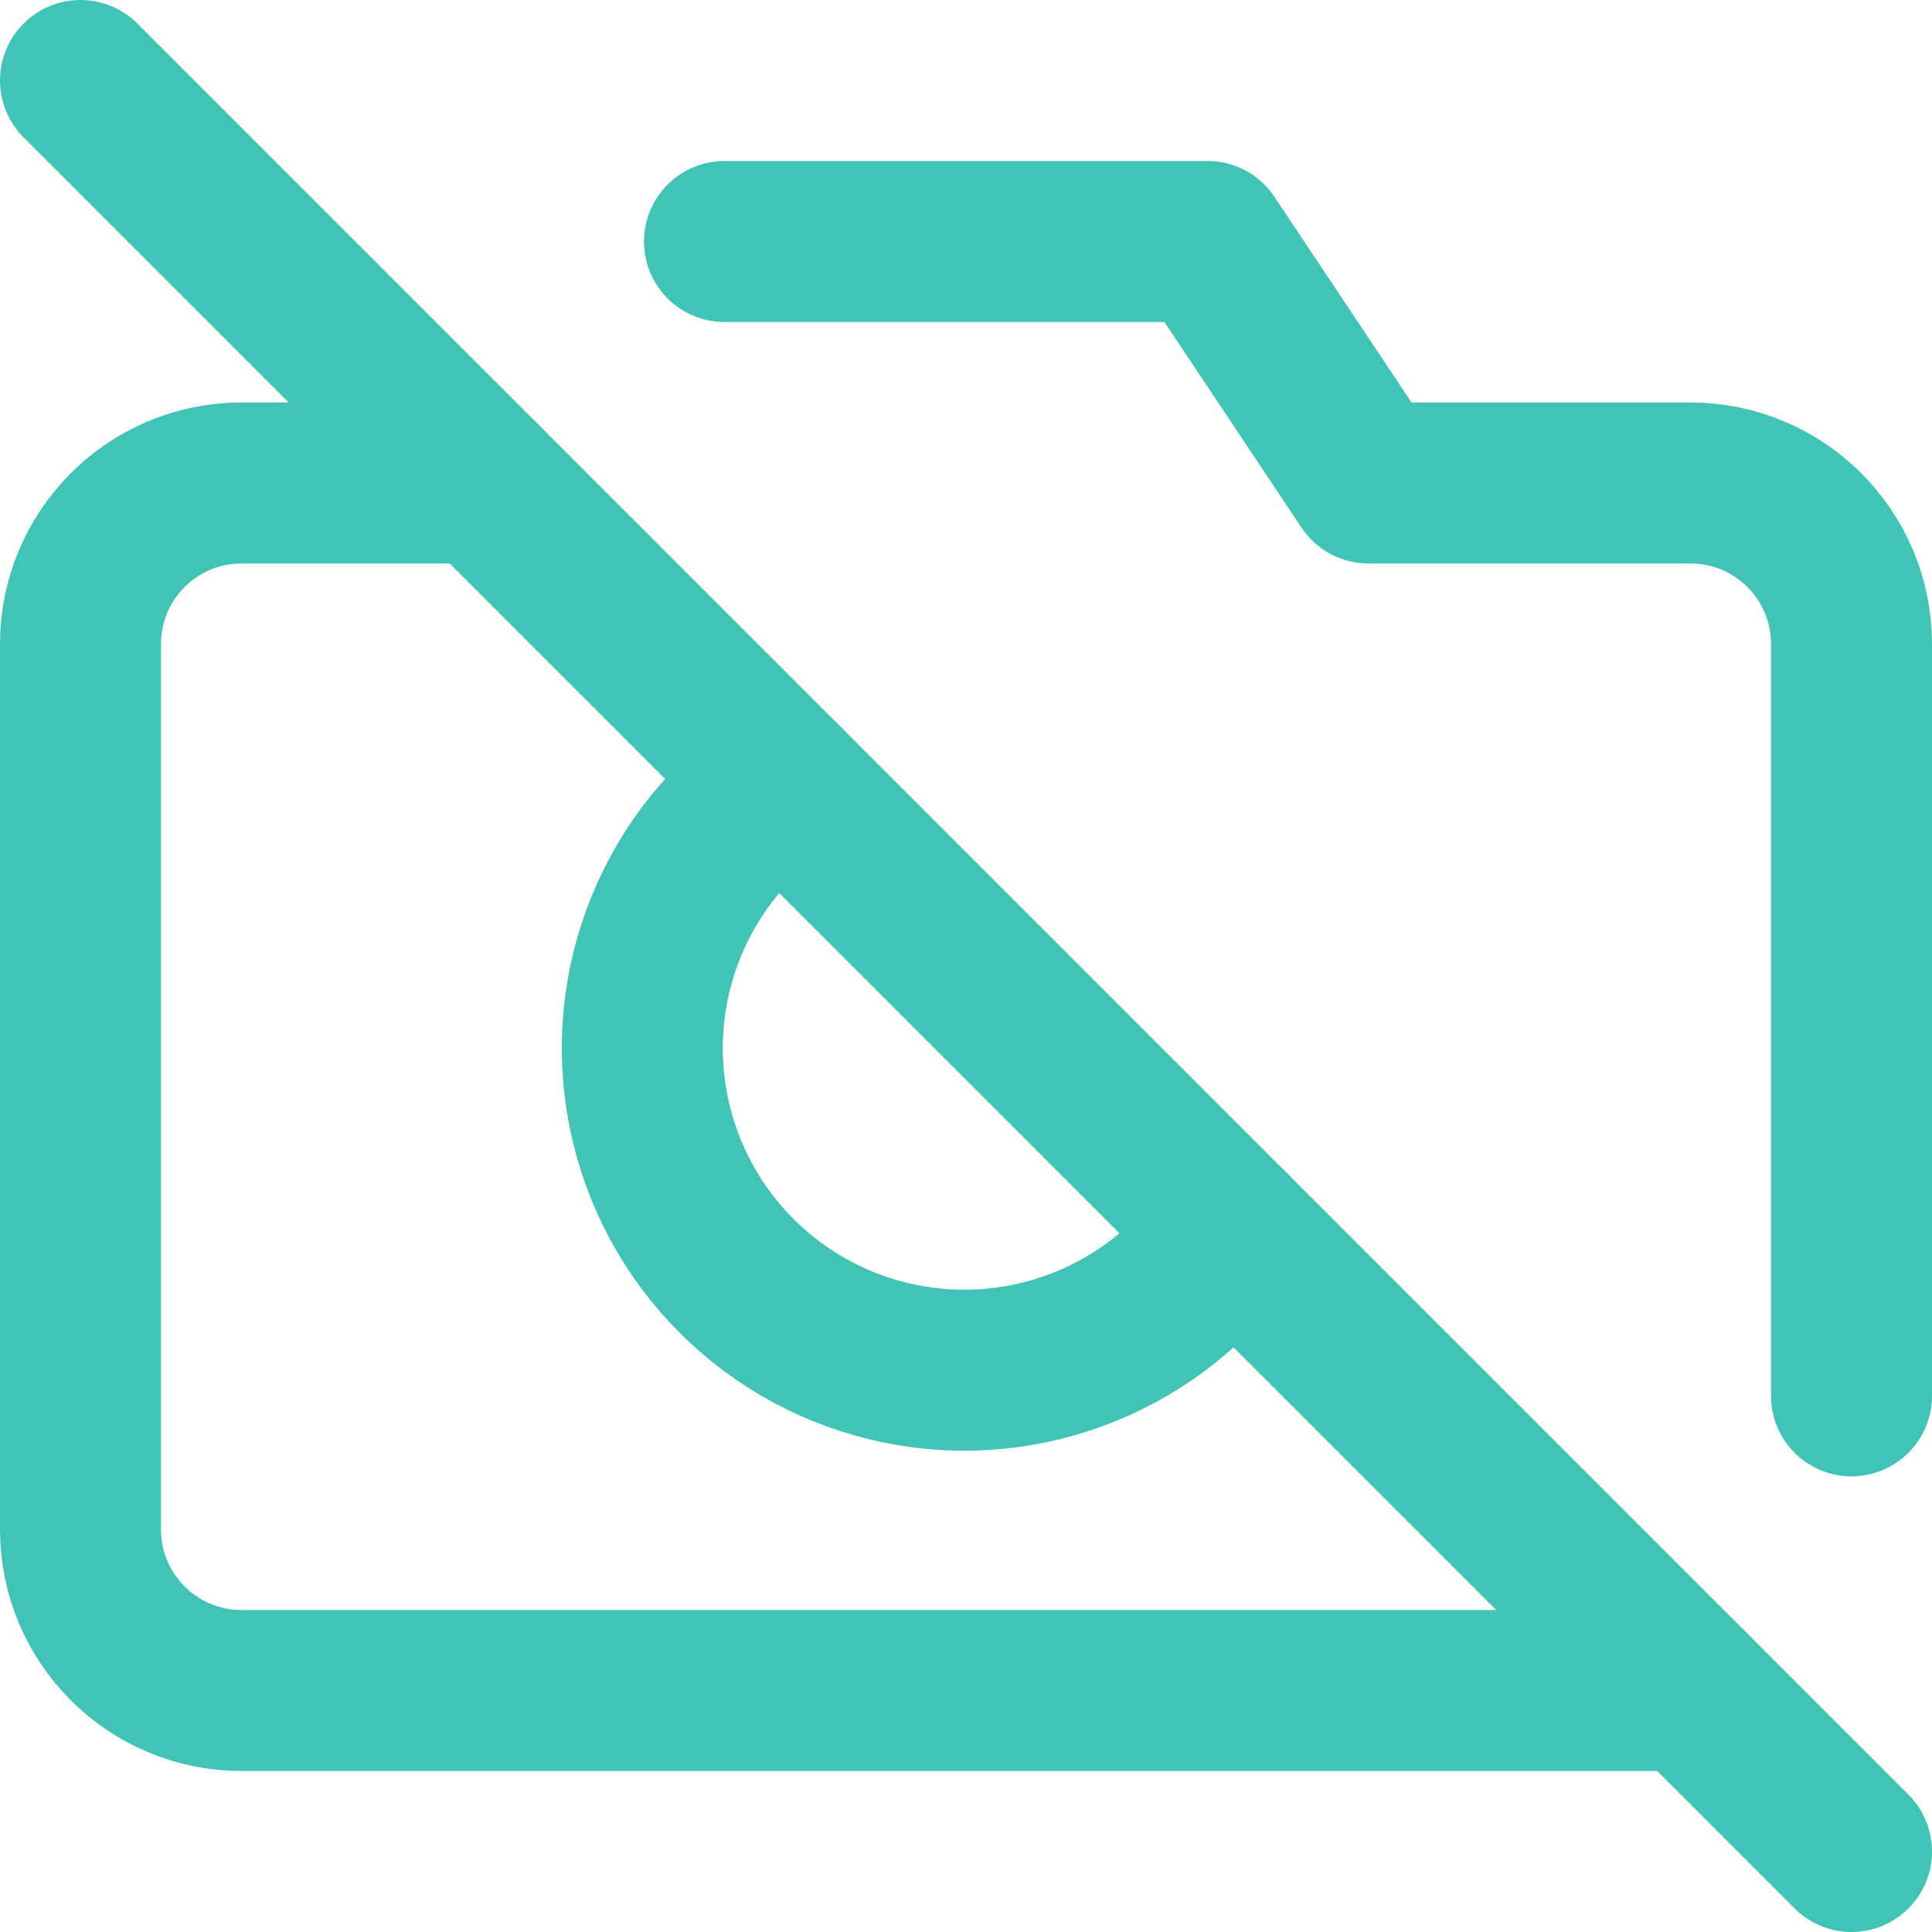
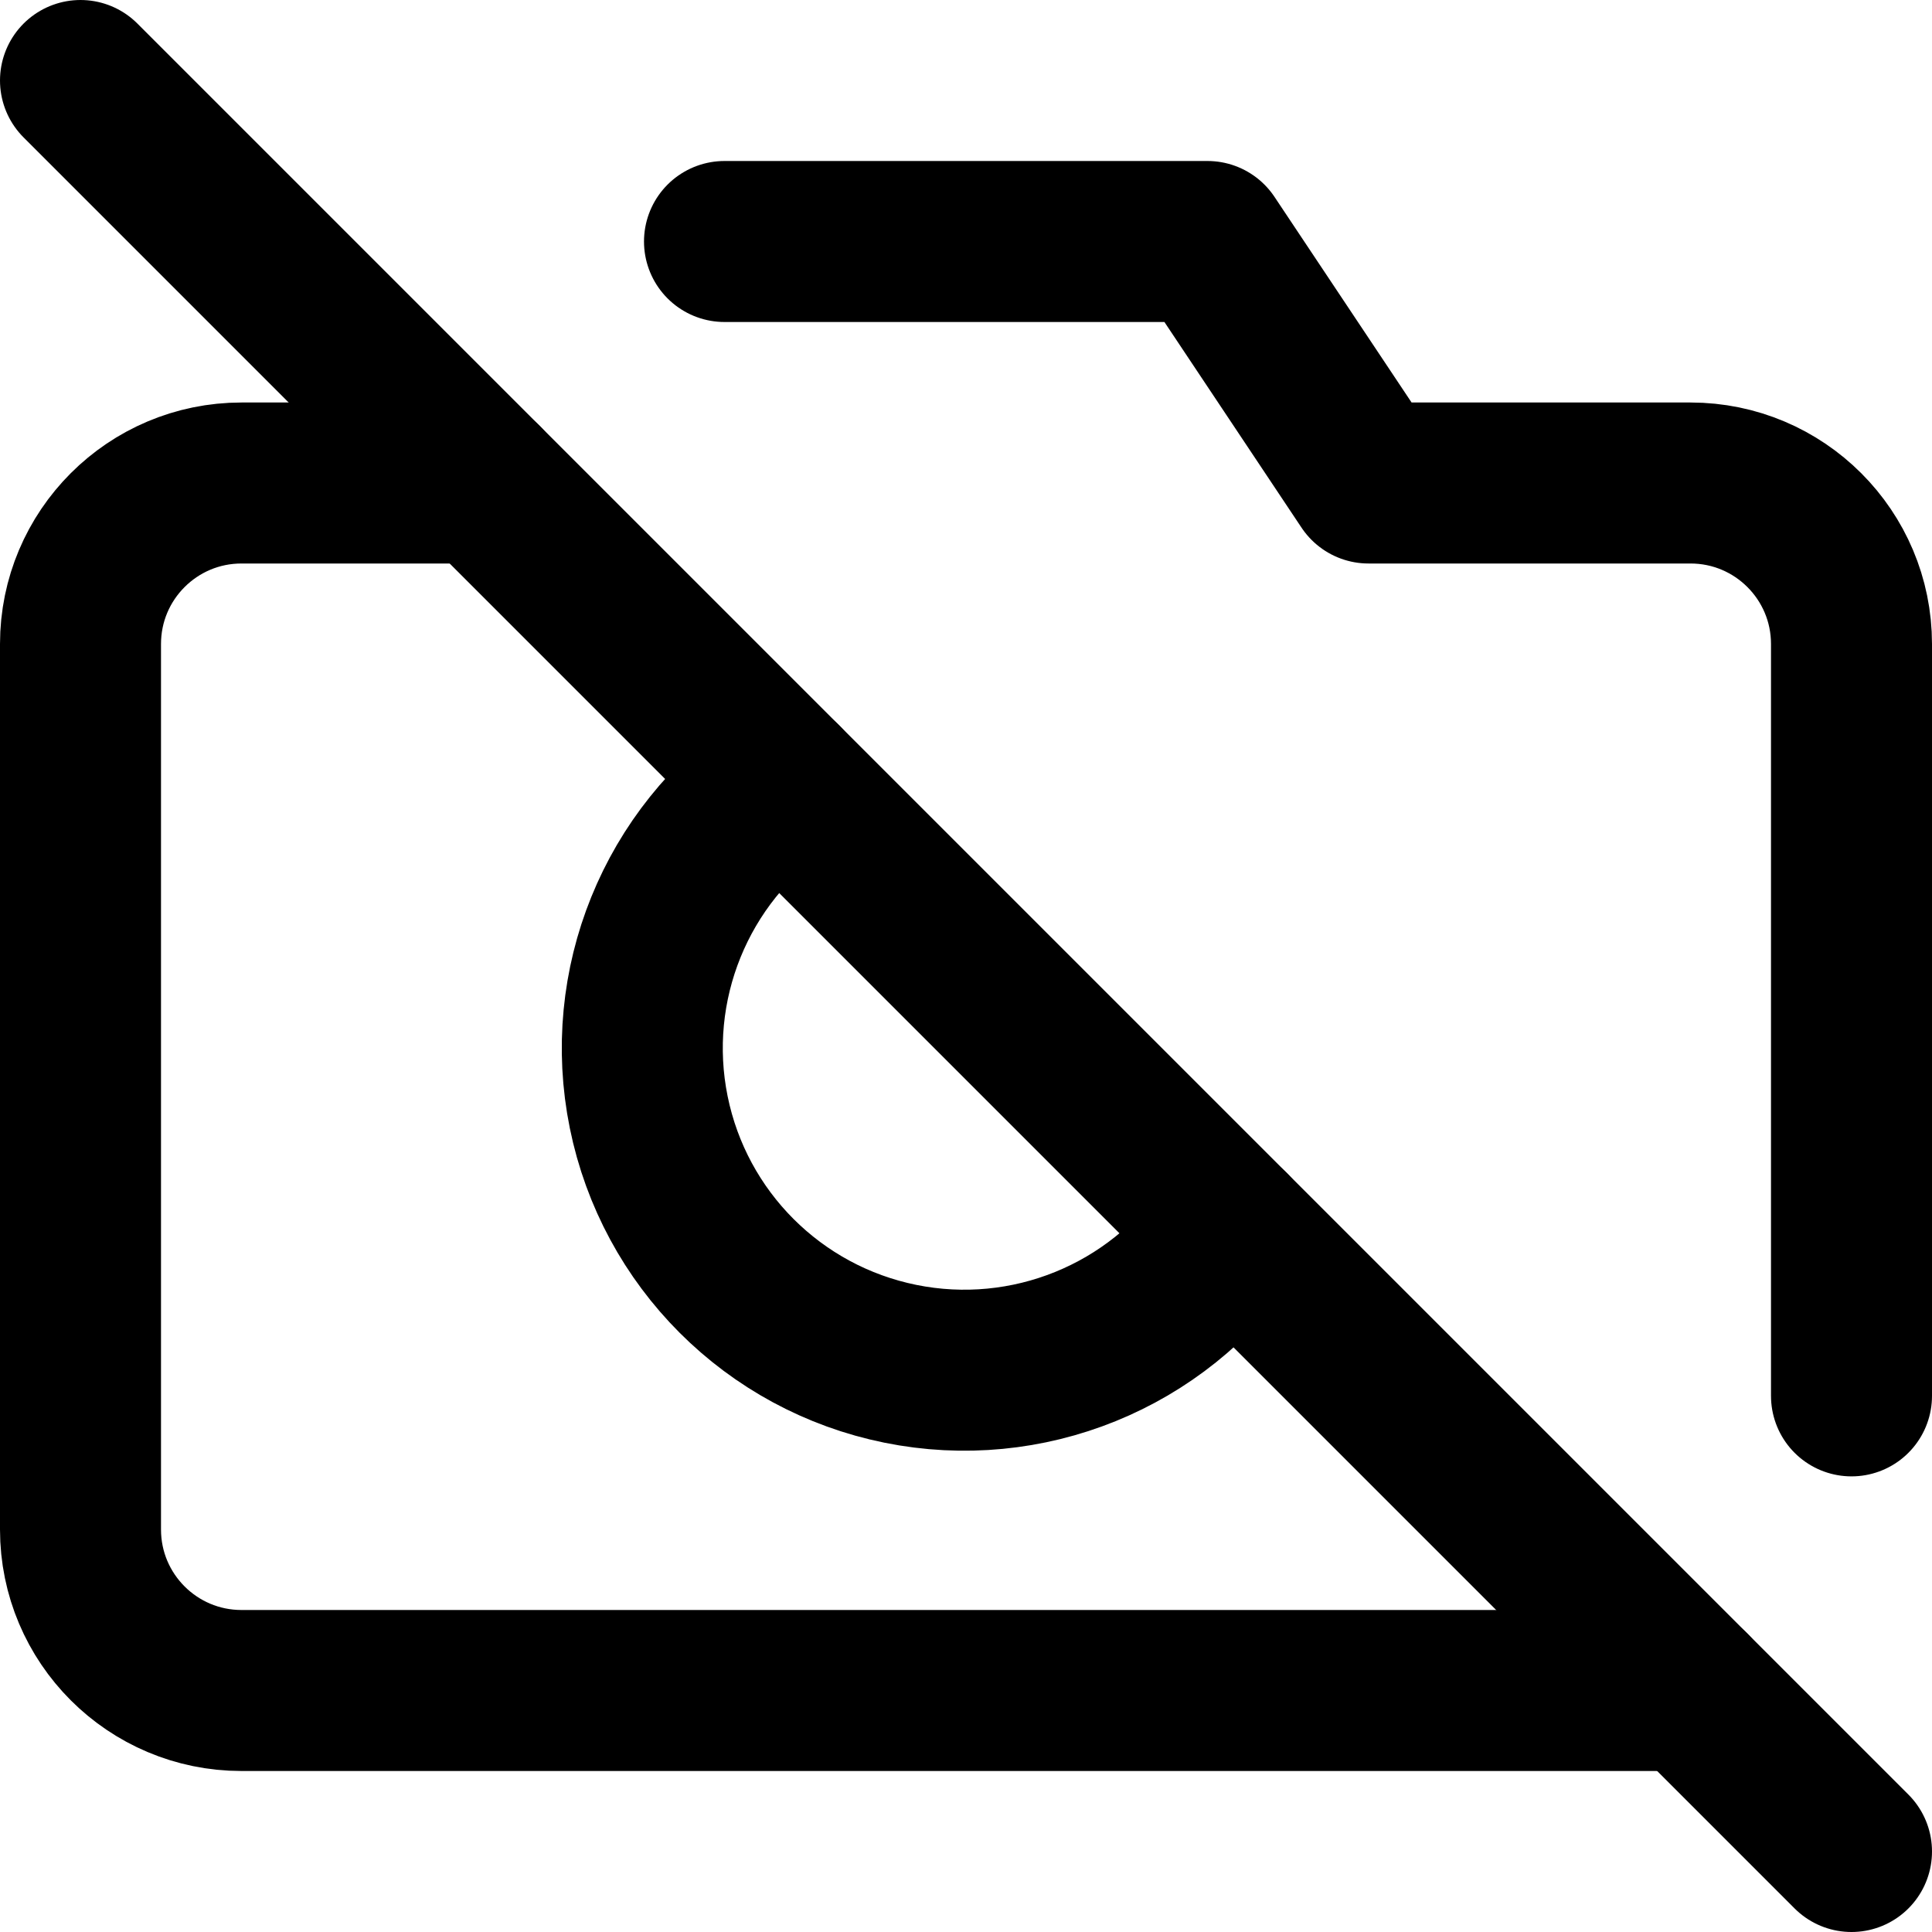
- <svg xmlns="http://www.w3.org/2000/svg" width="32" height="32" viewBox="0 0 24 24" fill="none" stroke="rgb(65, 196, 181)" stroke-width="2" stroke-linecap="round" stroke-linejoin="round" class="feather feather-camera-off">
+ <svg xmlns="http://www.w3.org/2000/svg" width="32" height="32" viewBox="0 0 24 24" fill="none" stroke="#000" stroke-width="2" stroke-linecap="round" stroke-linejoin="round" class="feather feather-camera-off">
  <line x1="1" y1="1" x2="23" y2="23" />
  <path d="M21 21H3a2 2 0 0 1-2-2V8a2 2 0 0 1 2-2h3m3-3h6l2 3h4a2 2 0 0 1 2 2v9.34m-7.72-2.06a4 4 0 1 1-5.56-5.56" />
</svg>
